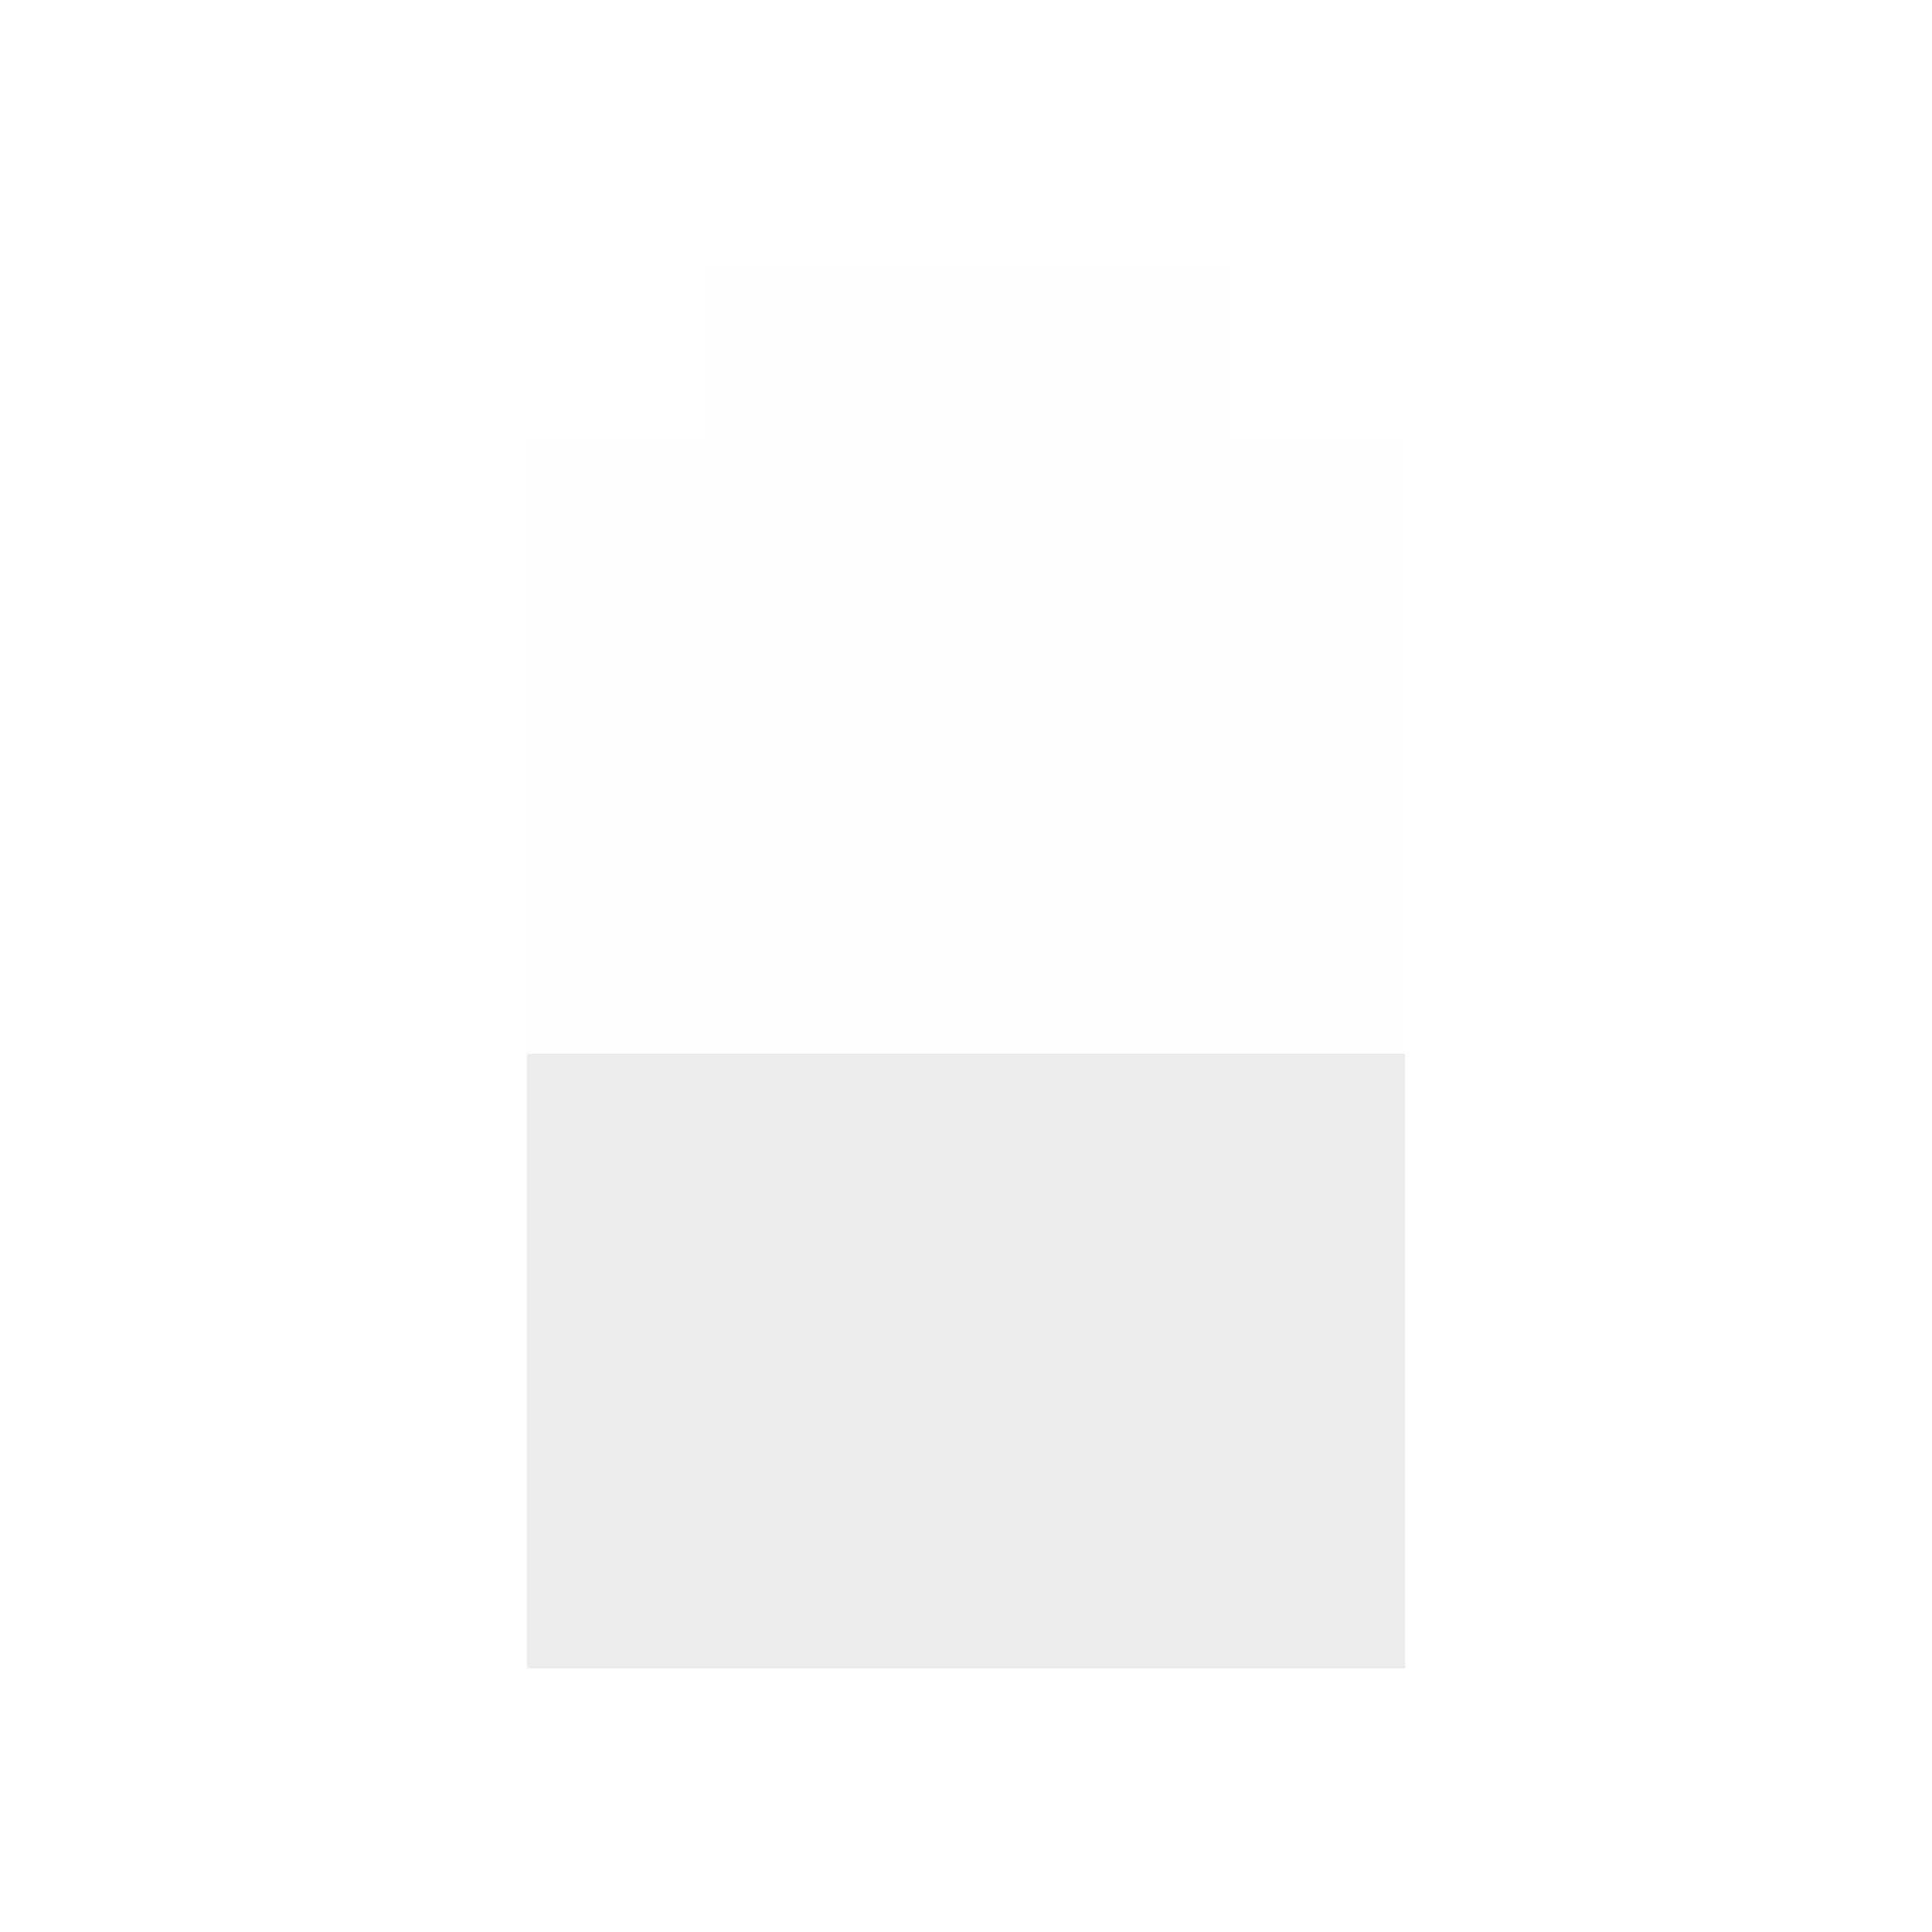
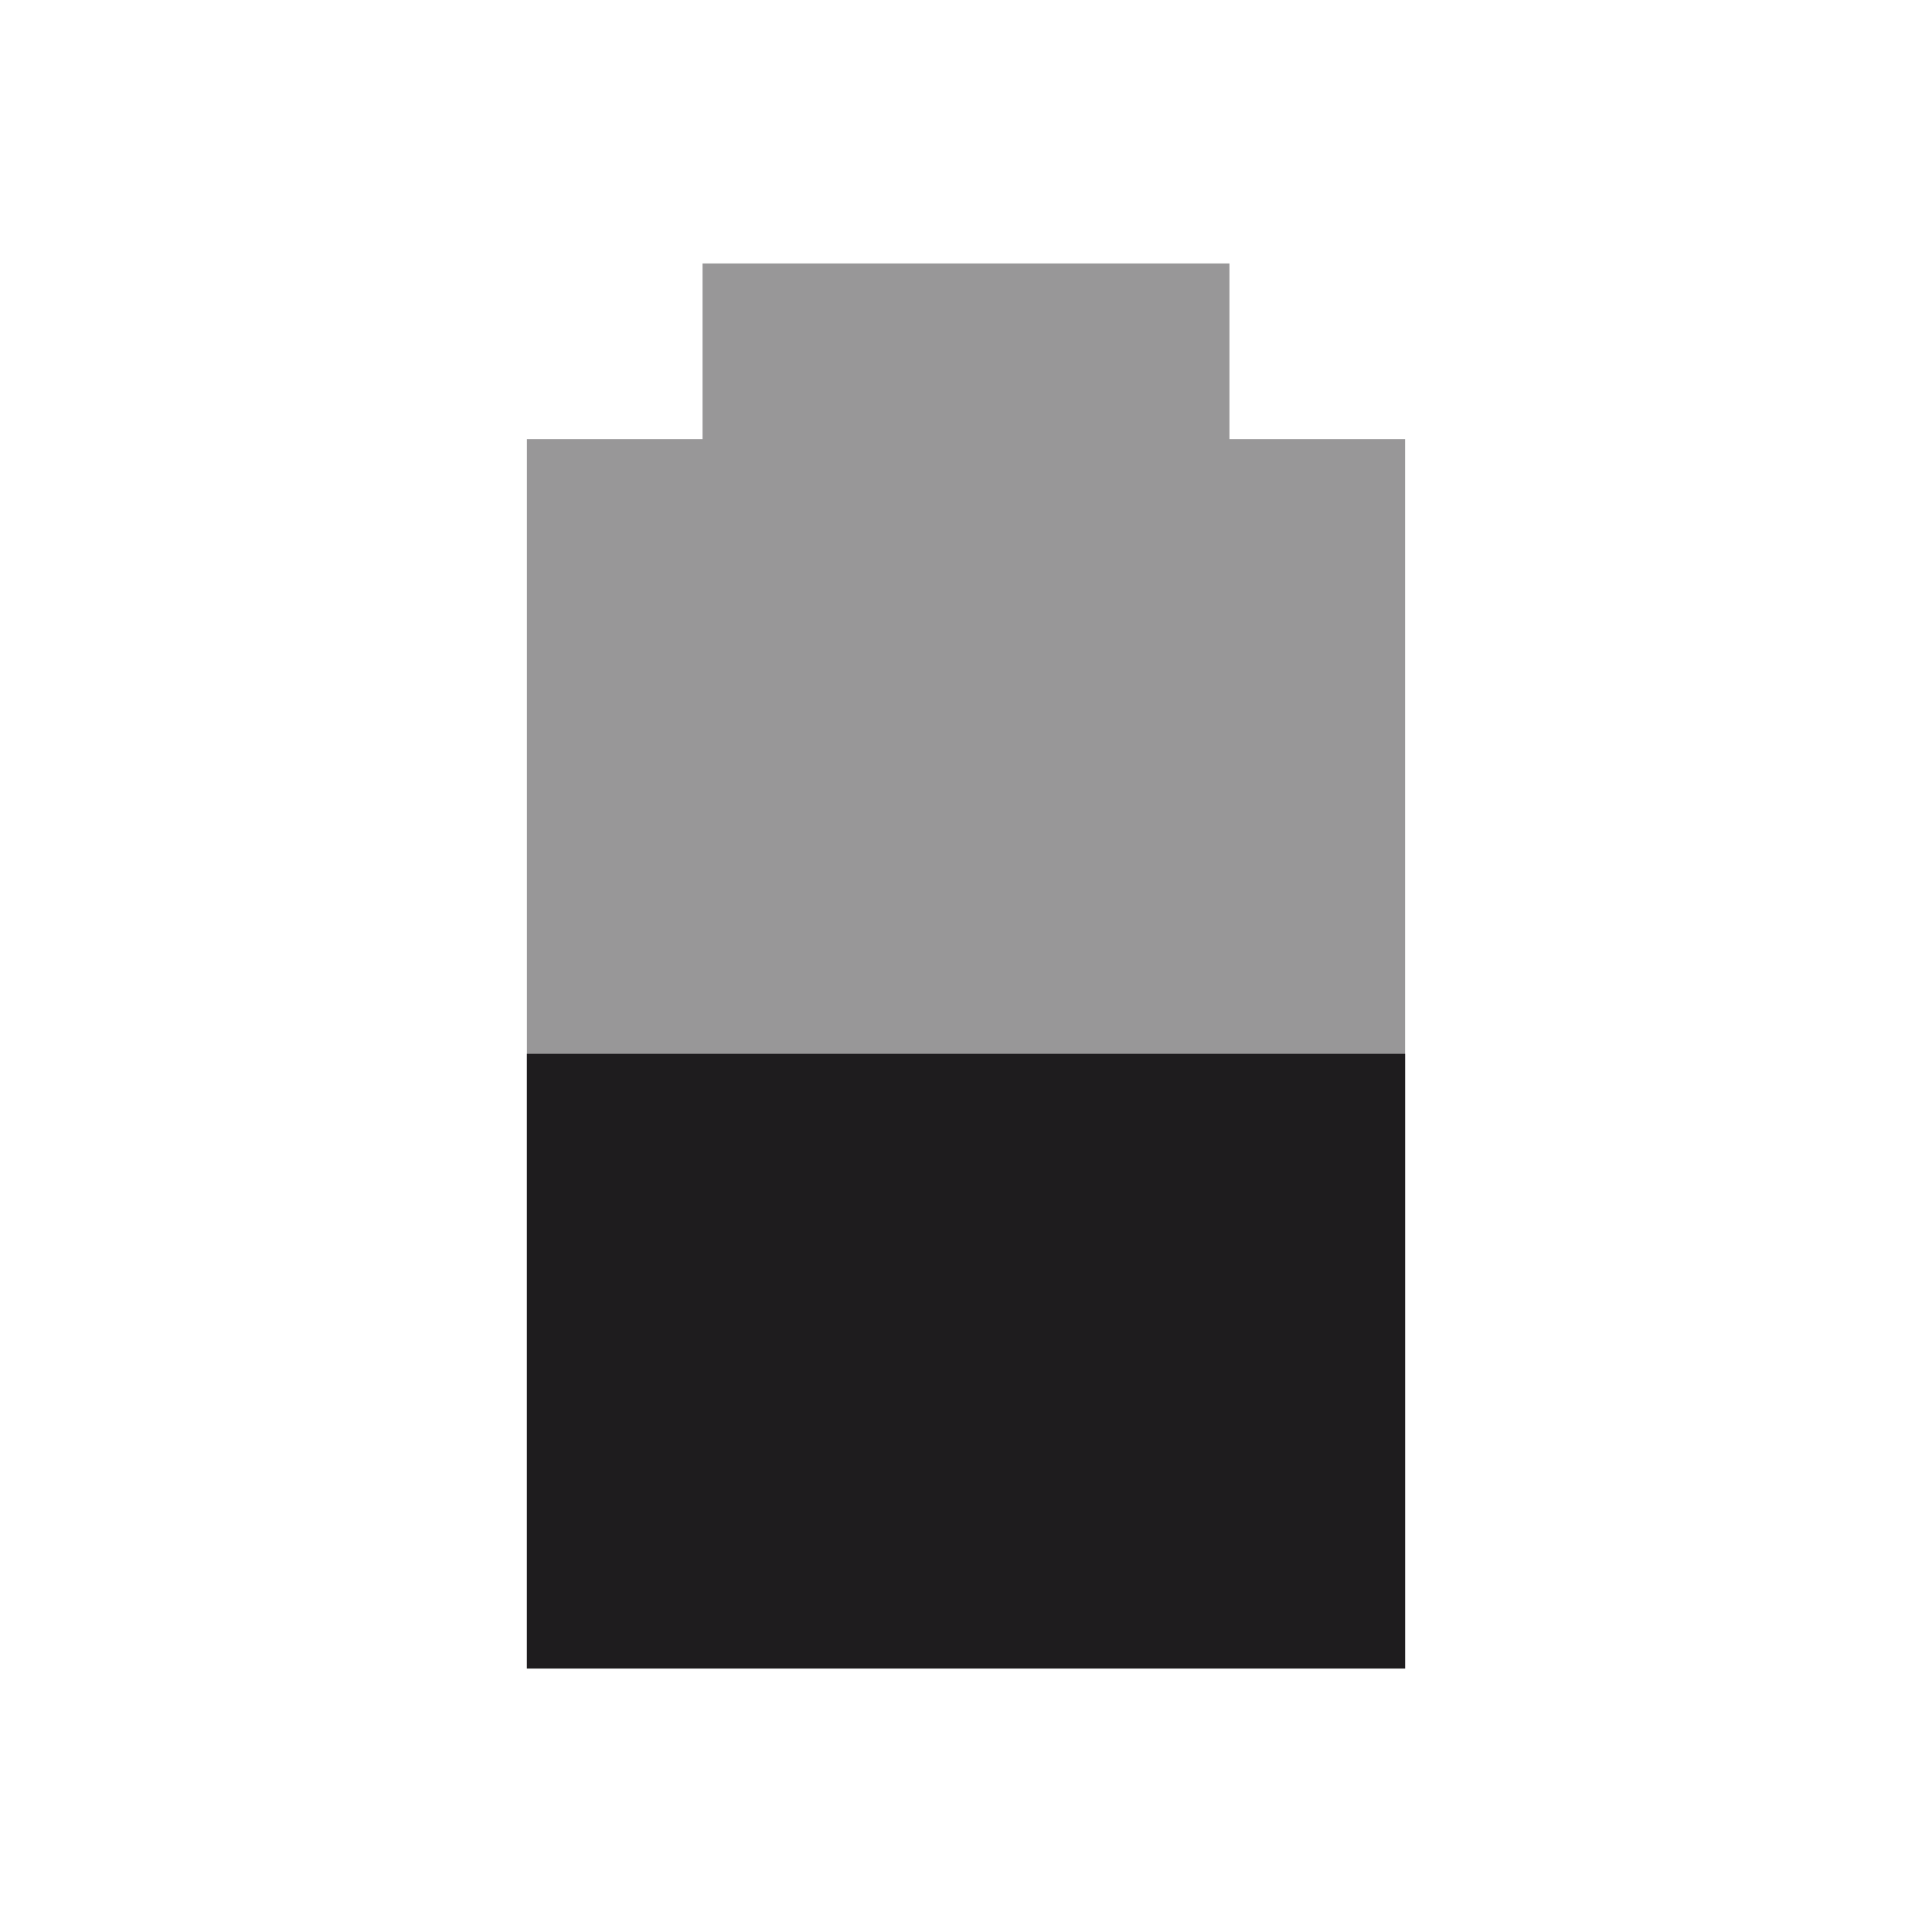
<svg xmlns="http://www.w3.org/2000/svg" viewBox="0 0 22 22" version="1.1" id="svg6">
  <defs id="defs10" />
-   <path style="fill:#fffdfd;fill-rule:evenodd;stroke:none;stroke-width:1px;stroke-linecap:butt;stroke-linejoin:miter;stroke-opacity:1;fill-opacity:0.455" d="m 8,3 h 6 v 2 h 2 V 19 H 6 V 5 h 2 z" id="path826" />
-   <path style="fill:#ececec;fill-opacity:1;fill-rule:evenodd;stroke:none;stroke-width:1.871px;stroke-linecap:butt;stroke-linejoin:miter;stroke-opacity:1" d="m 6,12 h 10 v 7 H 6 Z" id="path816" />
+   <path style="fill:#1e1c1e;fill-rule:evenodd;stroke:none;stroke-width:1px;stroke-linecap:butt;stroke-linejoin:miter;stroke-opacity:1;fill-opacity:0.455" d="m 8,3 h 6 v 2 h 2 V 19 H 6 V 5 h 2 z" id="path826" />
+   <path style="fill:#1e1c1e;fill-opacity:1;fill-rule:evenodd;stroke:none;stroke-width:1.871px;stroke-linecap:butt;stroke-linejoin:miter;stroke-opacity:1" d="m 6,12 h 10 v 7 H 6 Z" id="path816" />
</svg>
